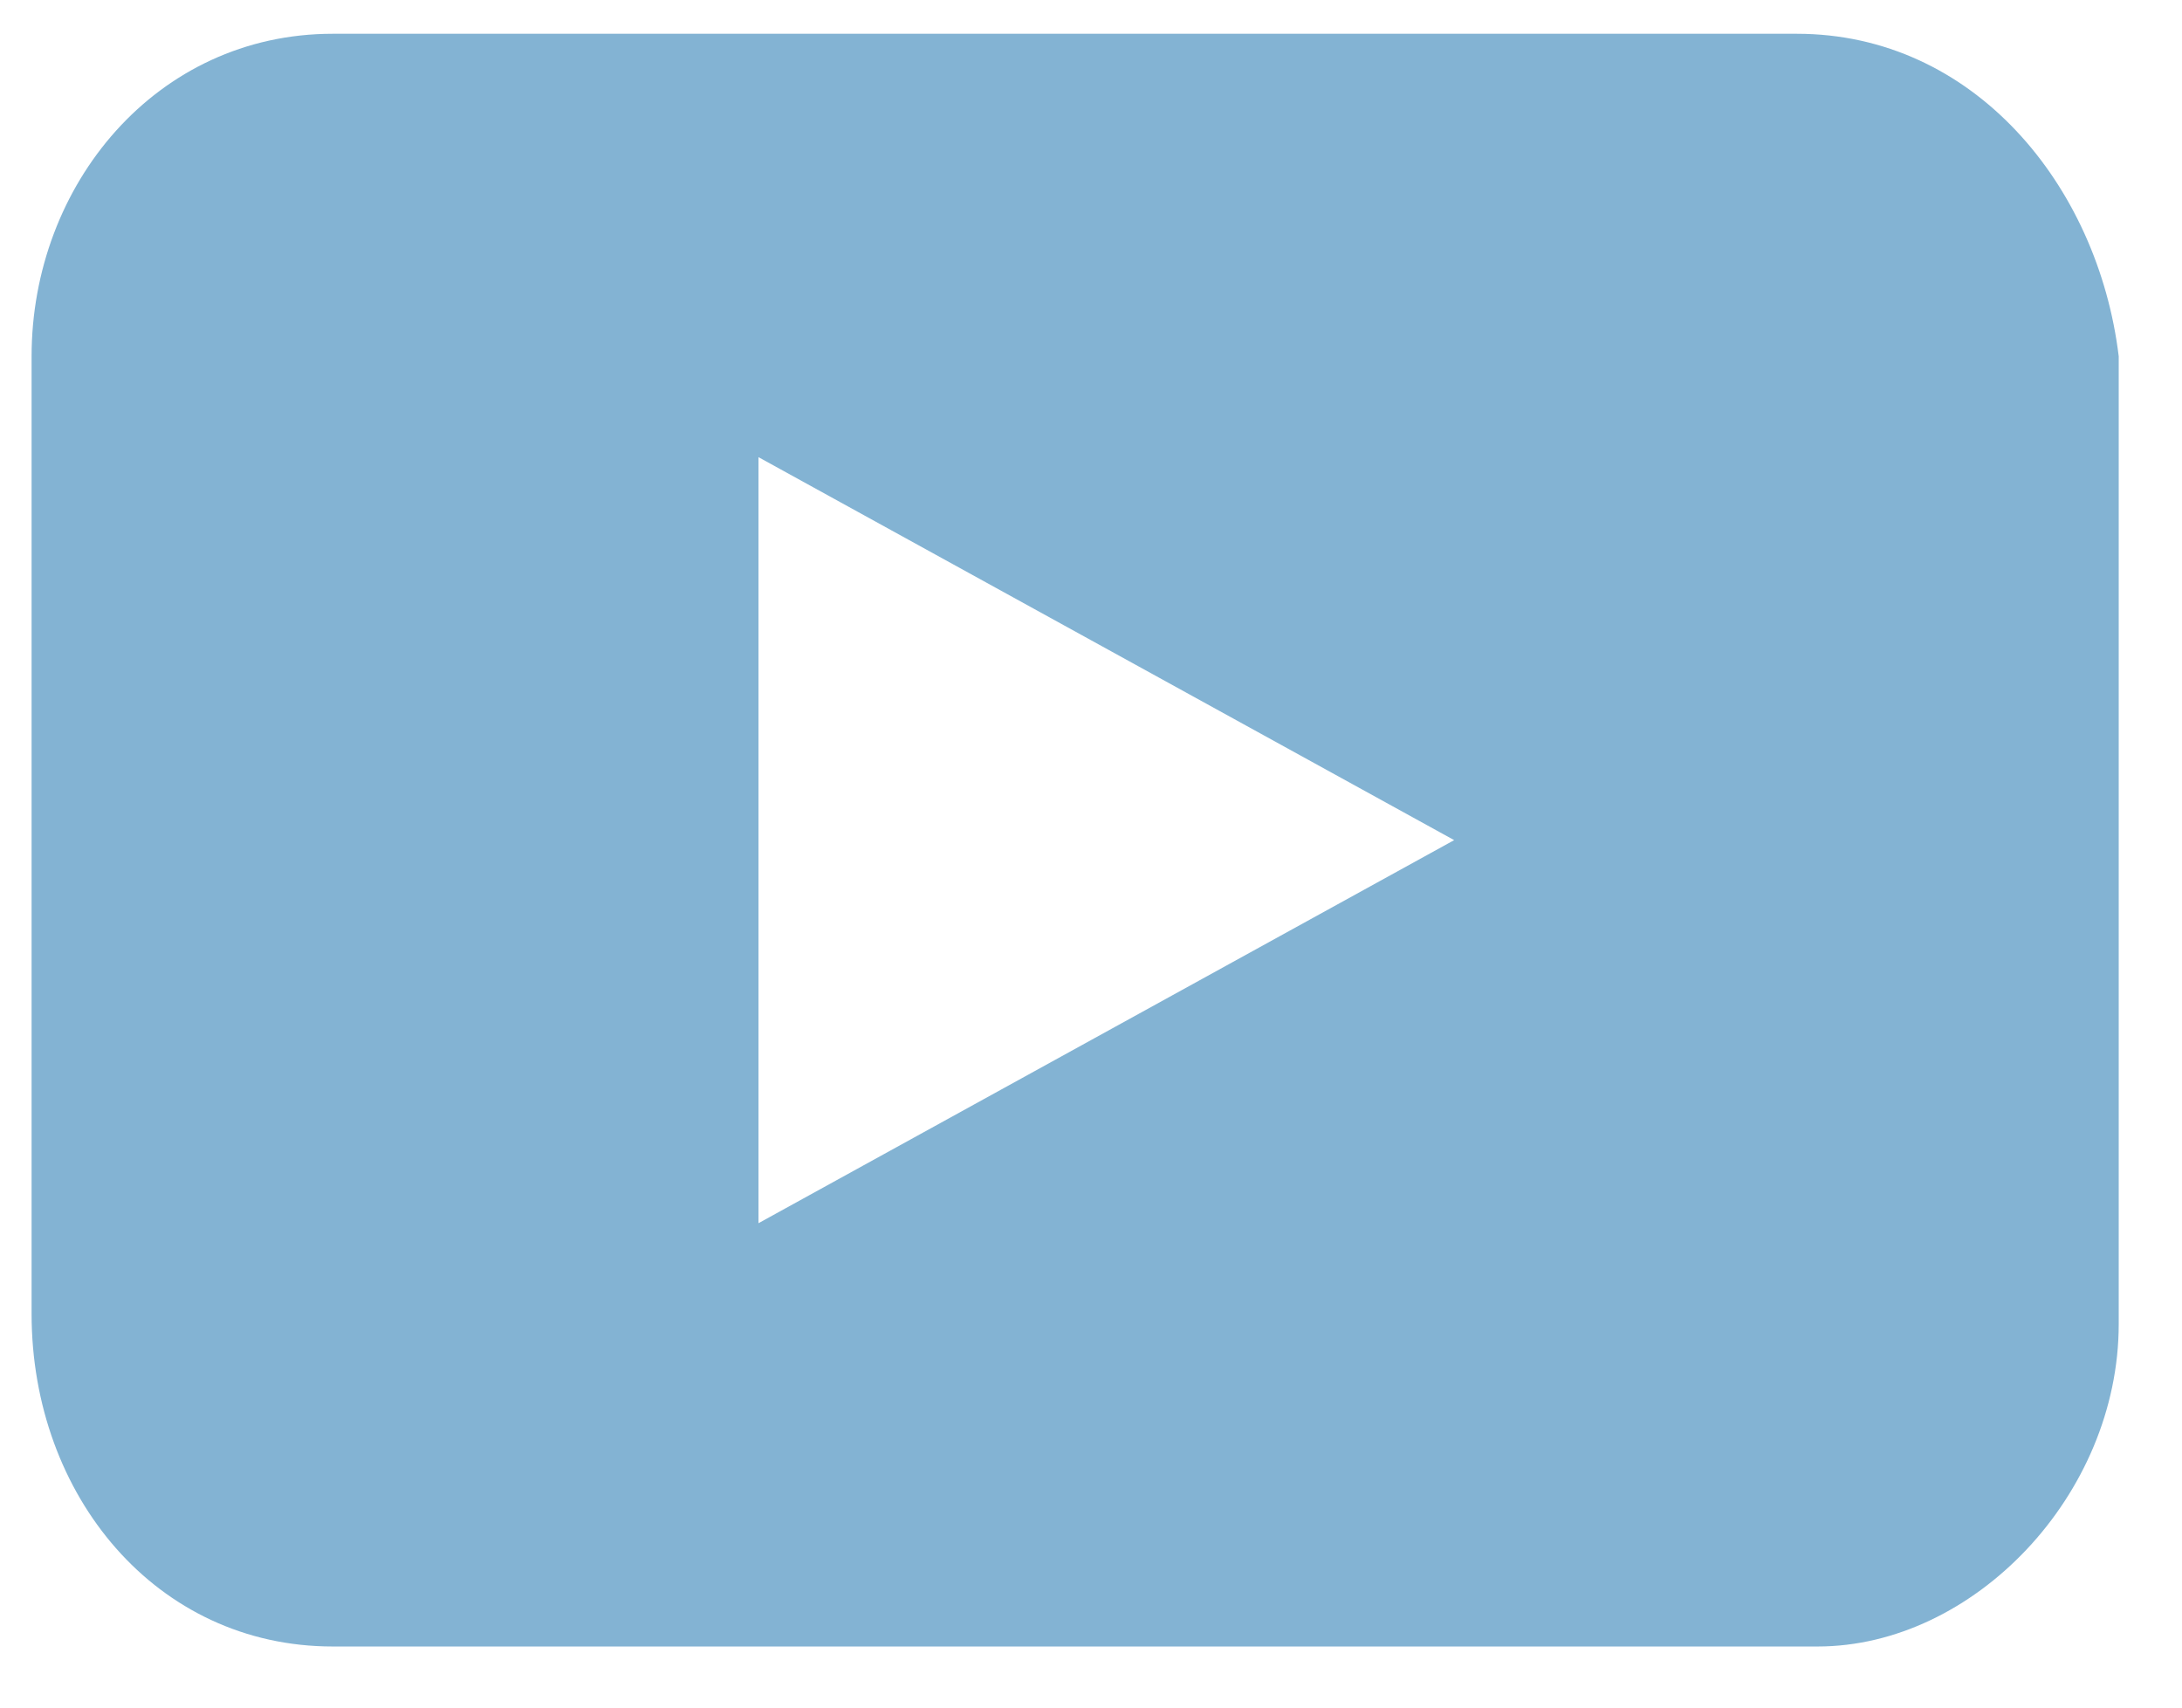
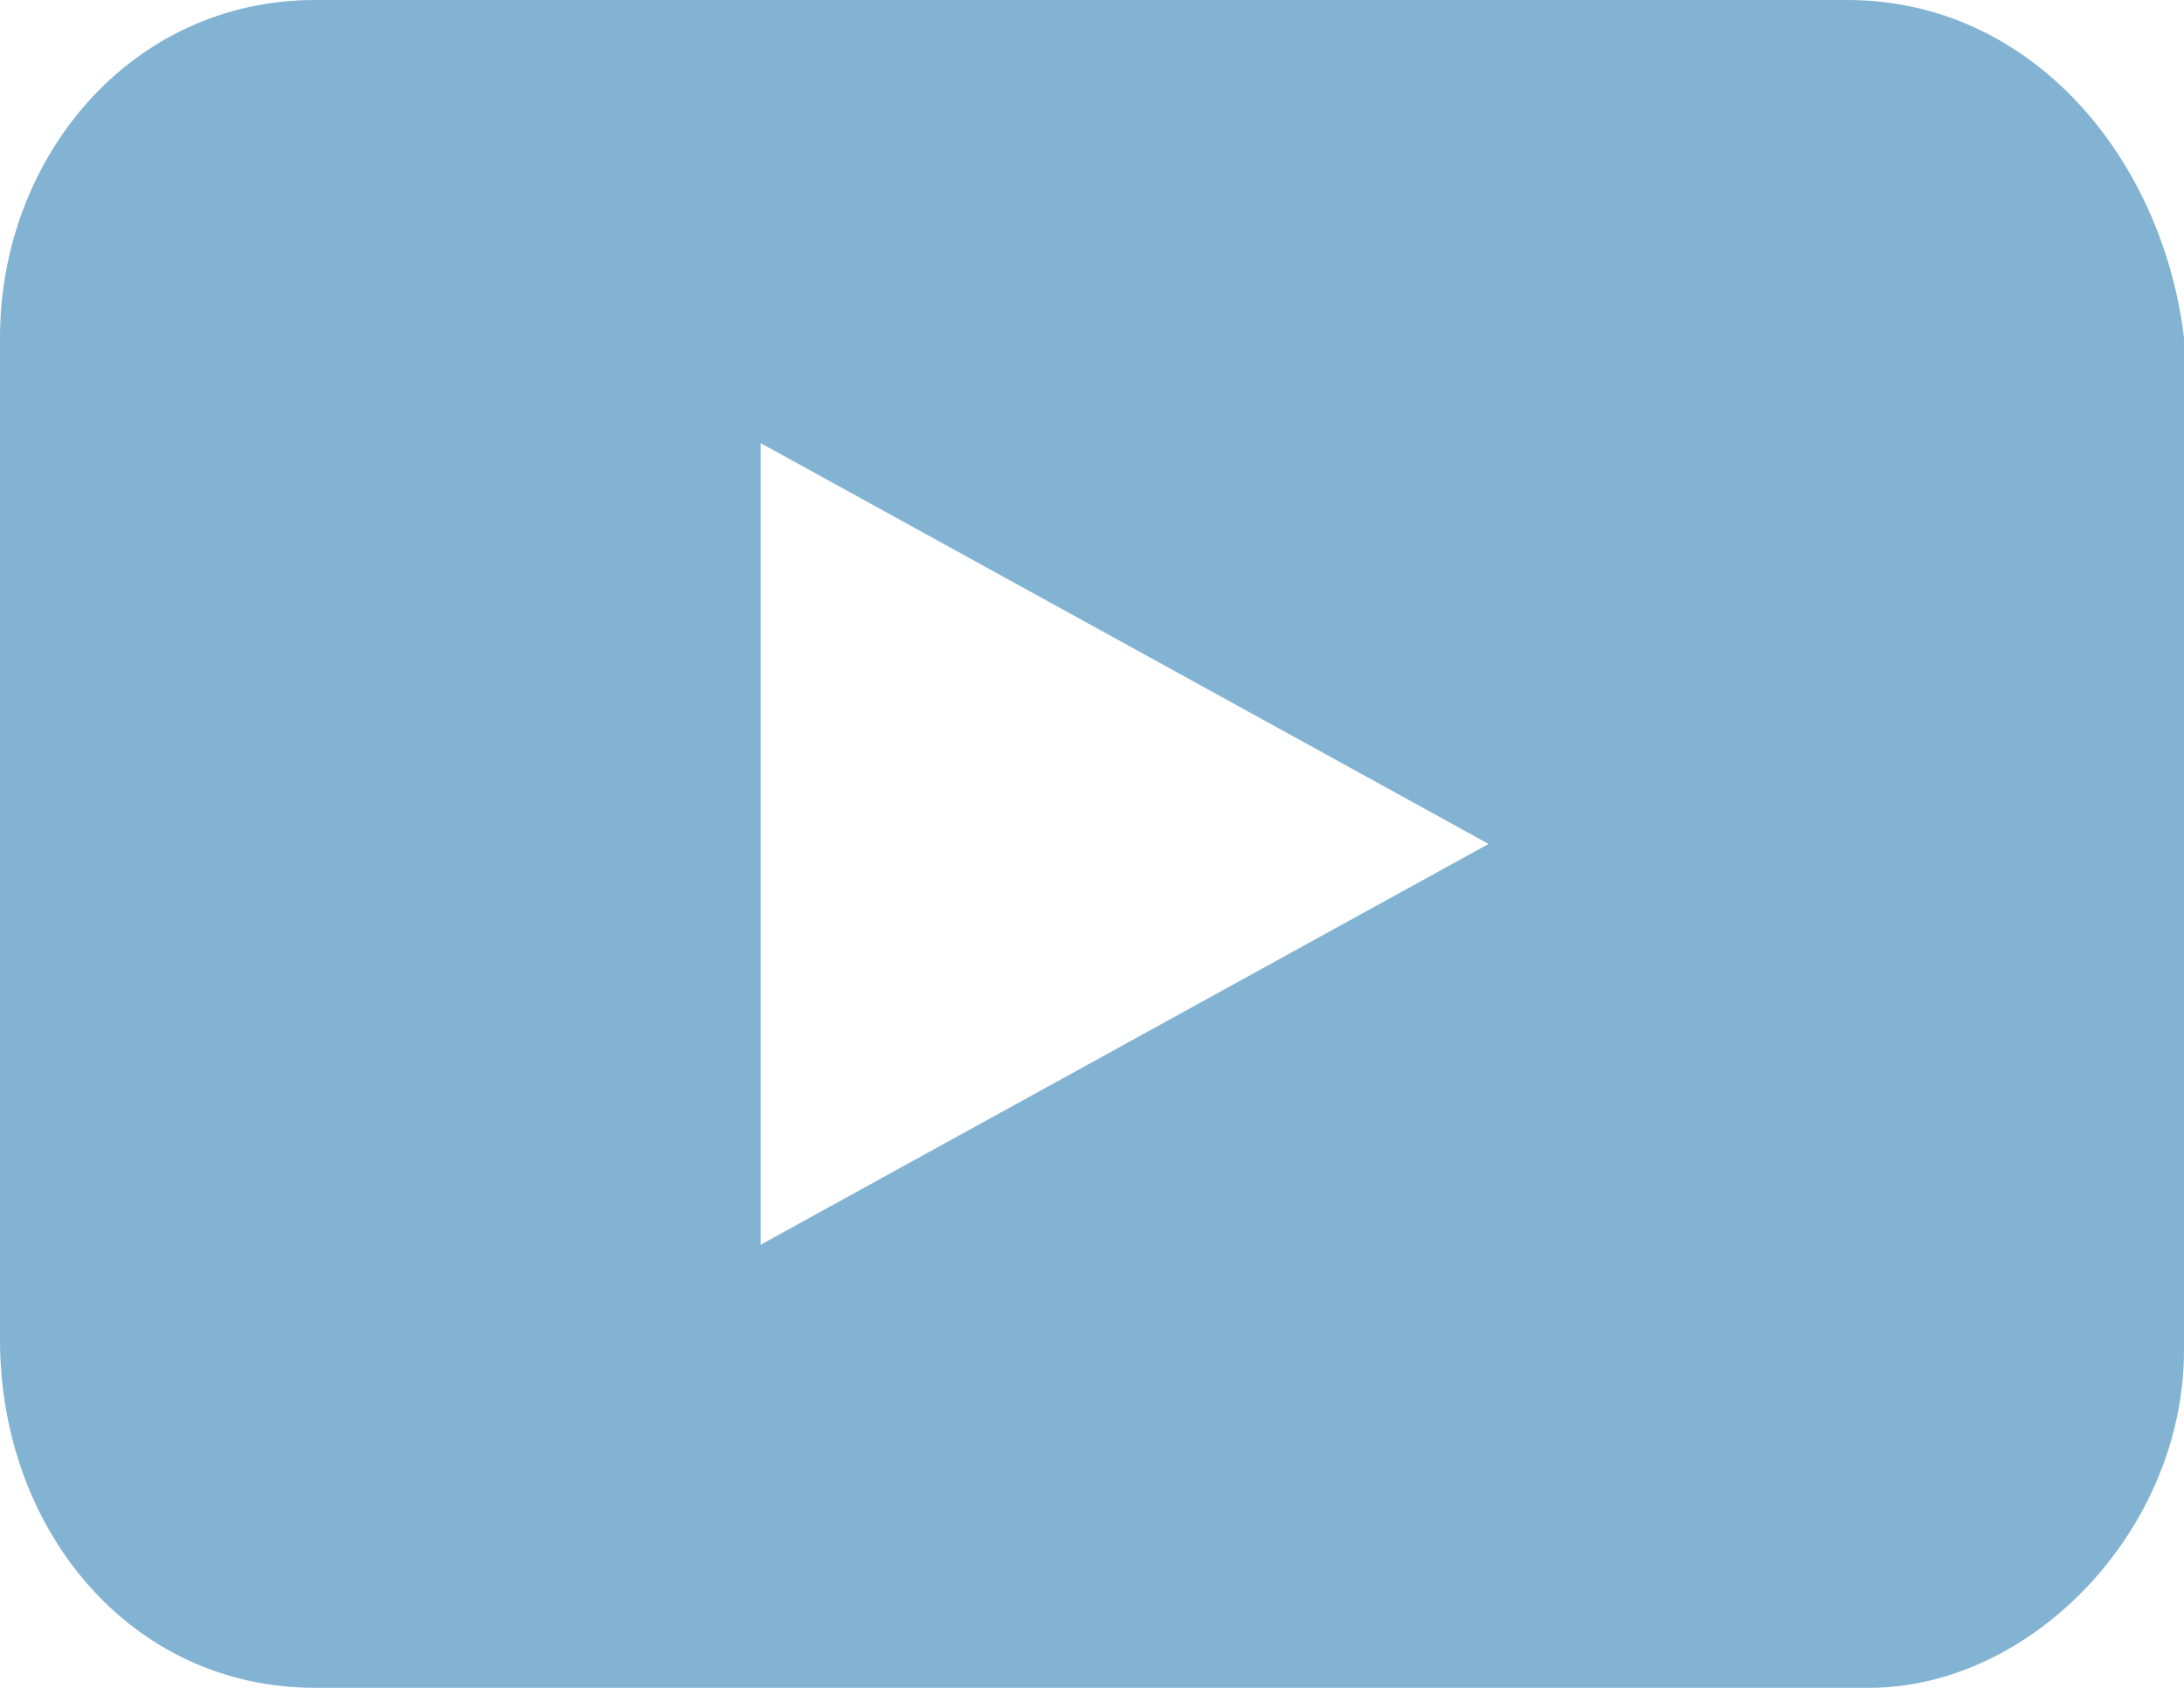
- <svg xmlns="http://www.w3.org/2000/svg" width="23" height="18" viewBox="0 0 23 18" fill="none">
-   <path d="M18.94 0.356H3.507C1.647 0.356 0.333 1.95 0.333 3.756V13.85C0.333 15.763 1.647 17.356 3.507 17.356H19.159C20.801 17.356 22.333 15.763 22.333 13.956V3.756C22.114 1.95 20.801 0.356 18.94 0.356ZM7.995 12.894V4.819L15.328 8.856L7.995 12.894Z" fill="#83B3D3" />
+ <svg xmlns="http://www.w3.org/2000/svg" width="22" height="17" viewBox="0 0 22 17" fill="none">
+   <path d="M18.607 0H3.174C1.313 0 0 1.594 0 3.4V13.494C0 15.406 1.313 17 3.174 17H18.826C20.468 17 22 15.406 22 13.6V3.4C21.781 1.594 20.468 0 18.607 0ZM7.662 12.537V4.463L14.995 8.5L7.662 12.537Z" fill="#83B3D3" />
</svg>
